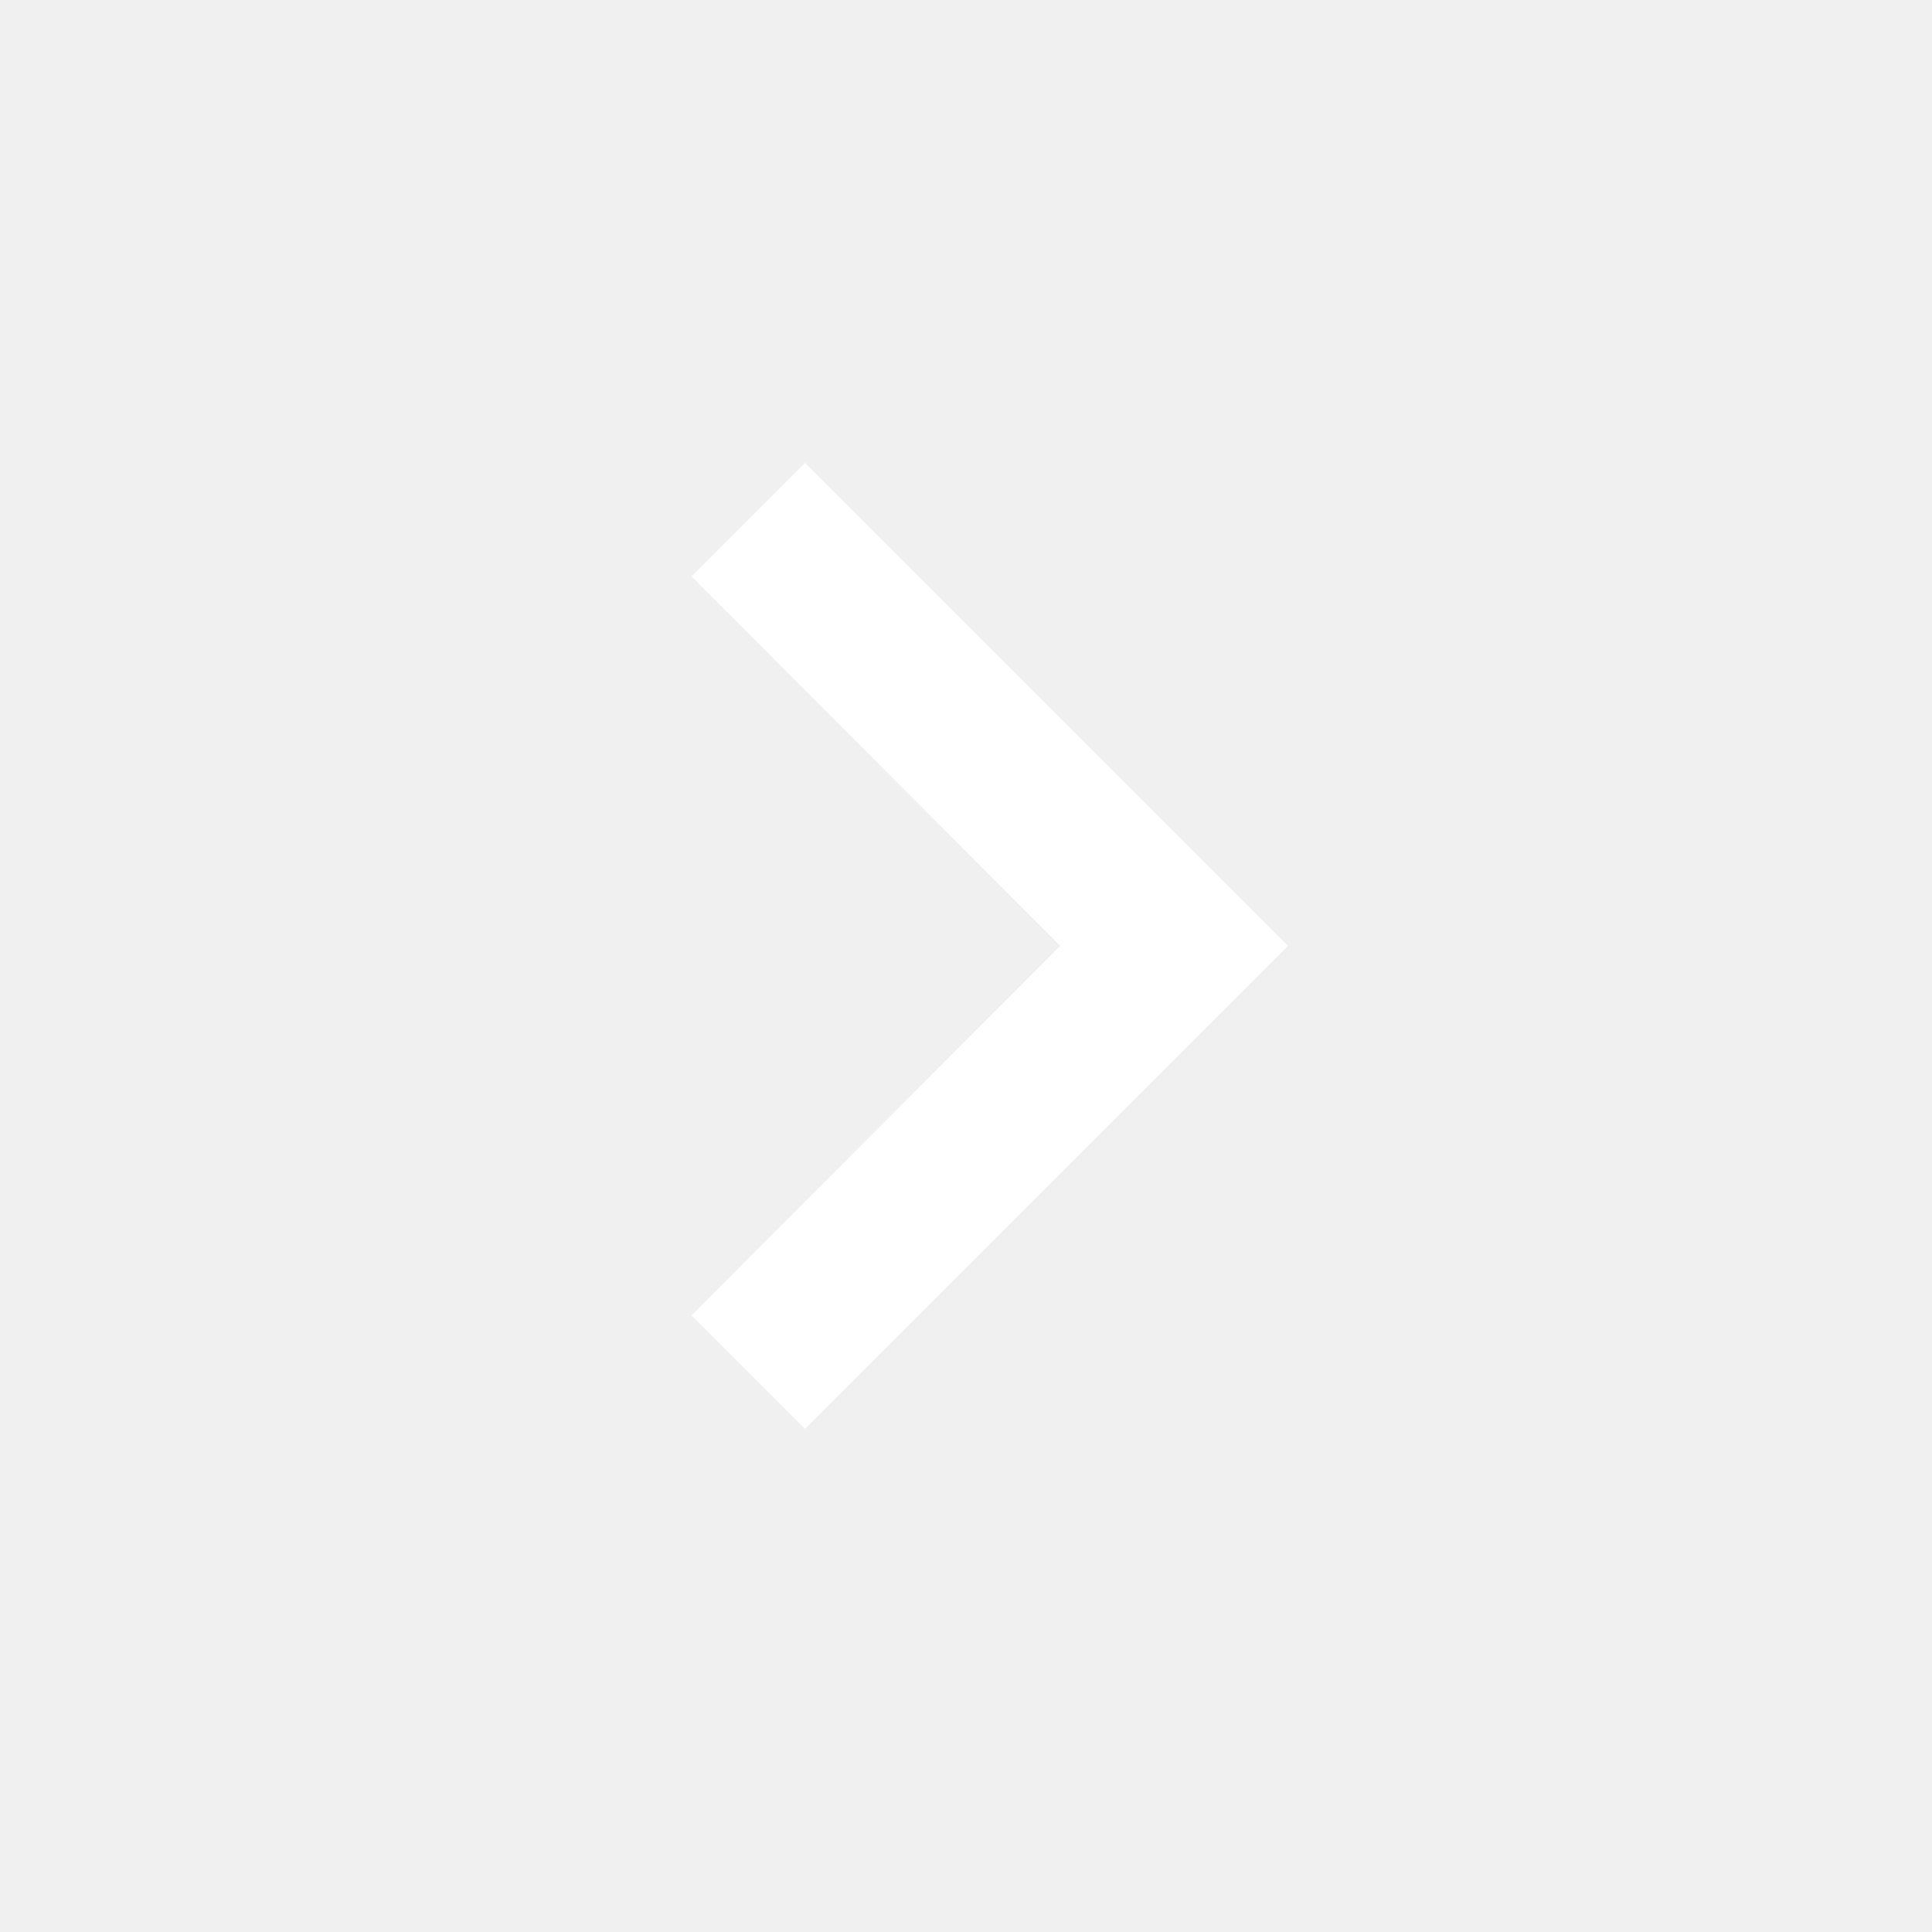
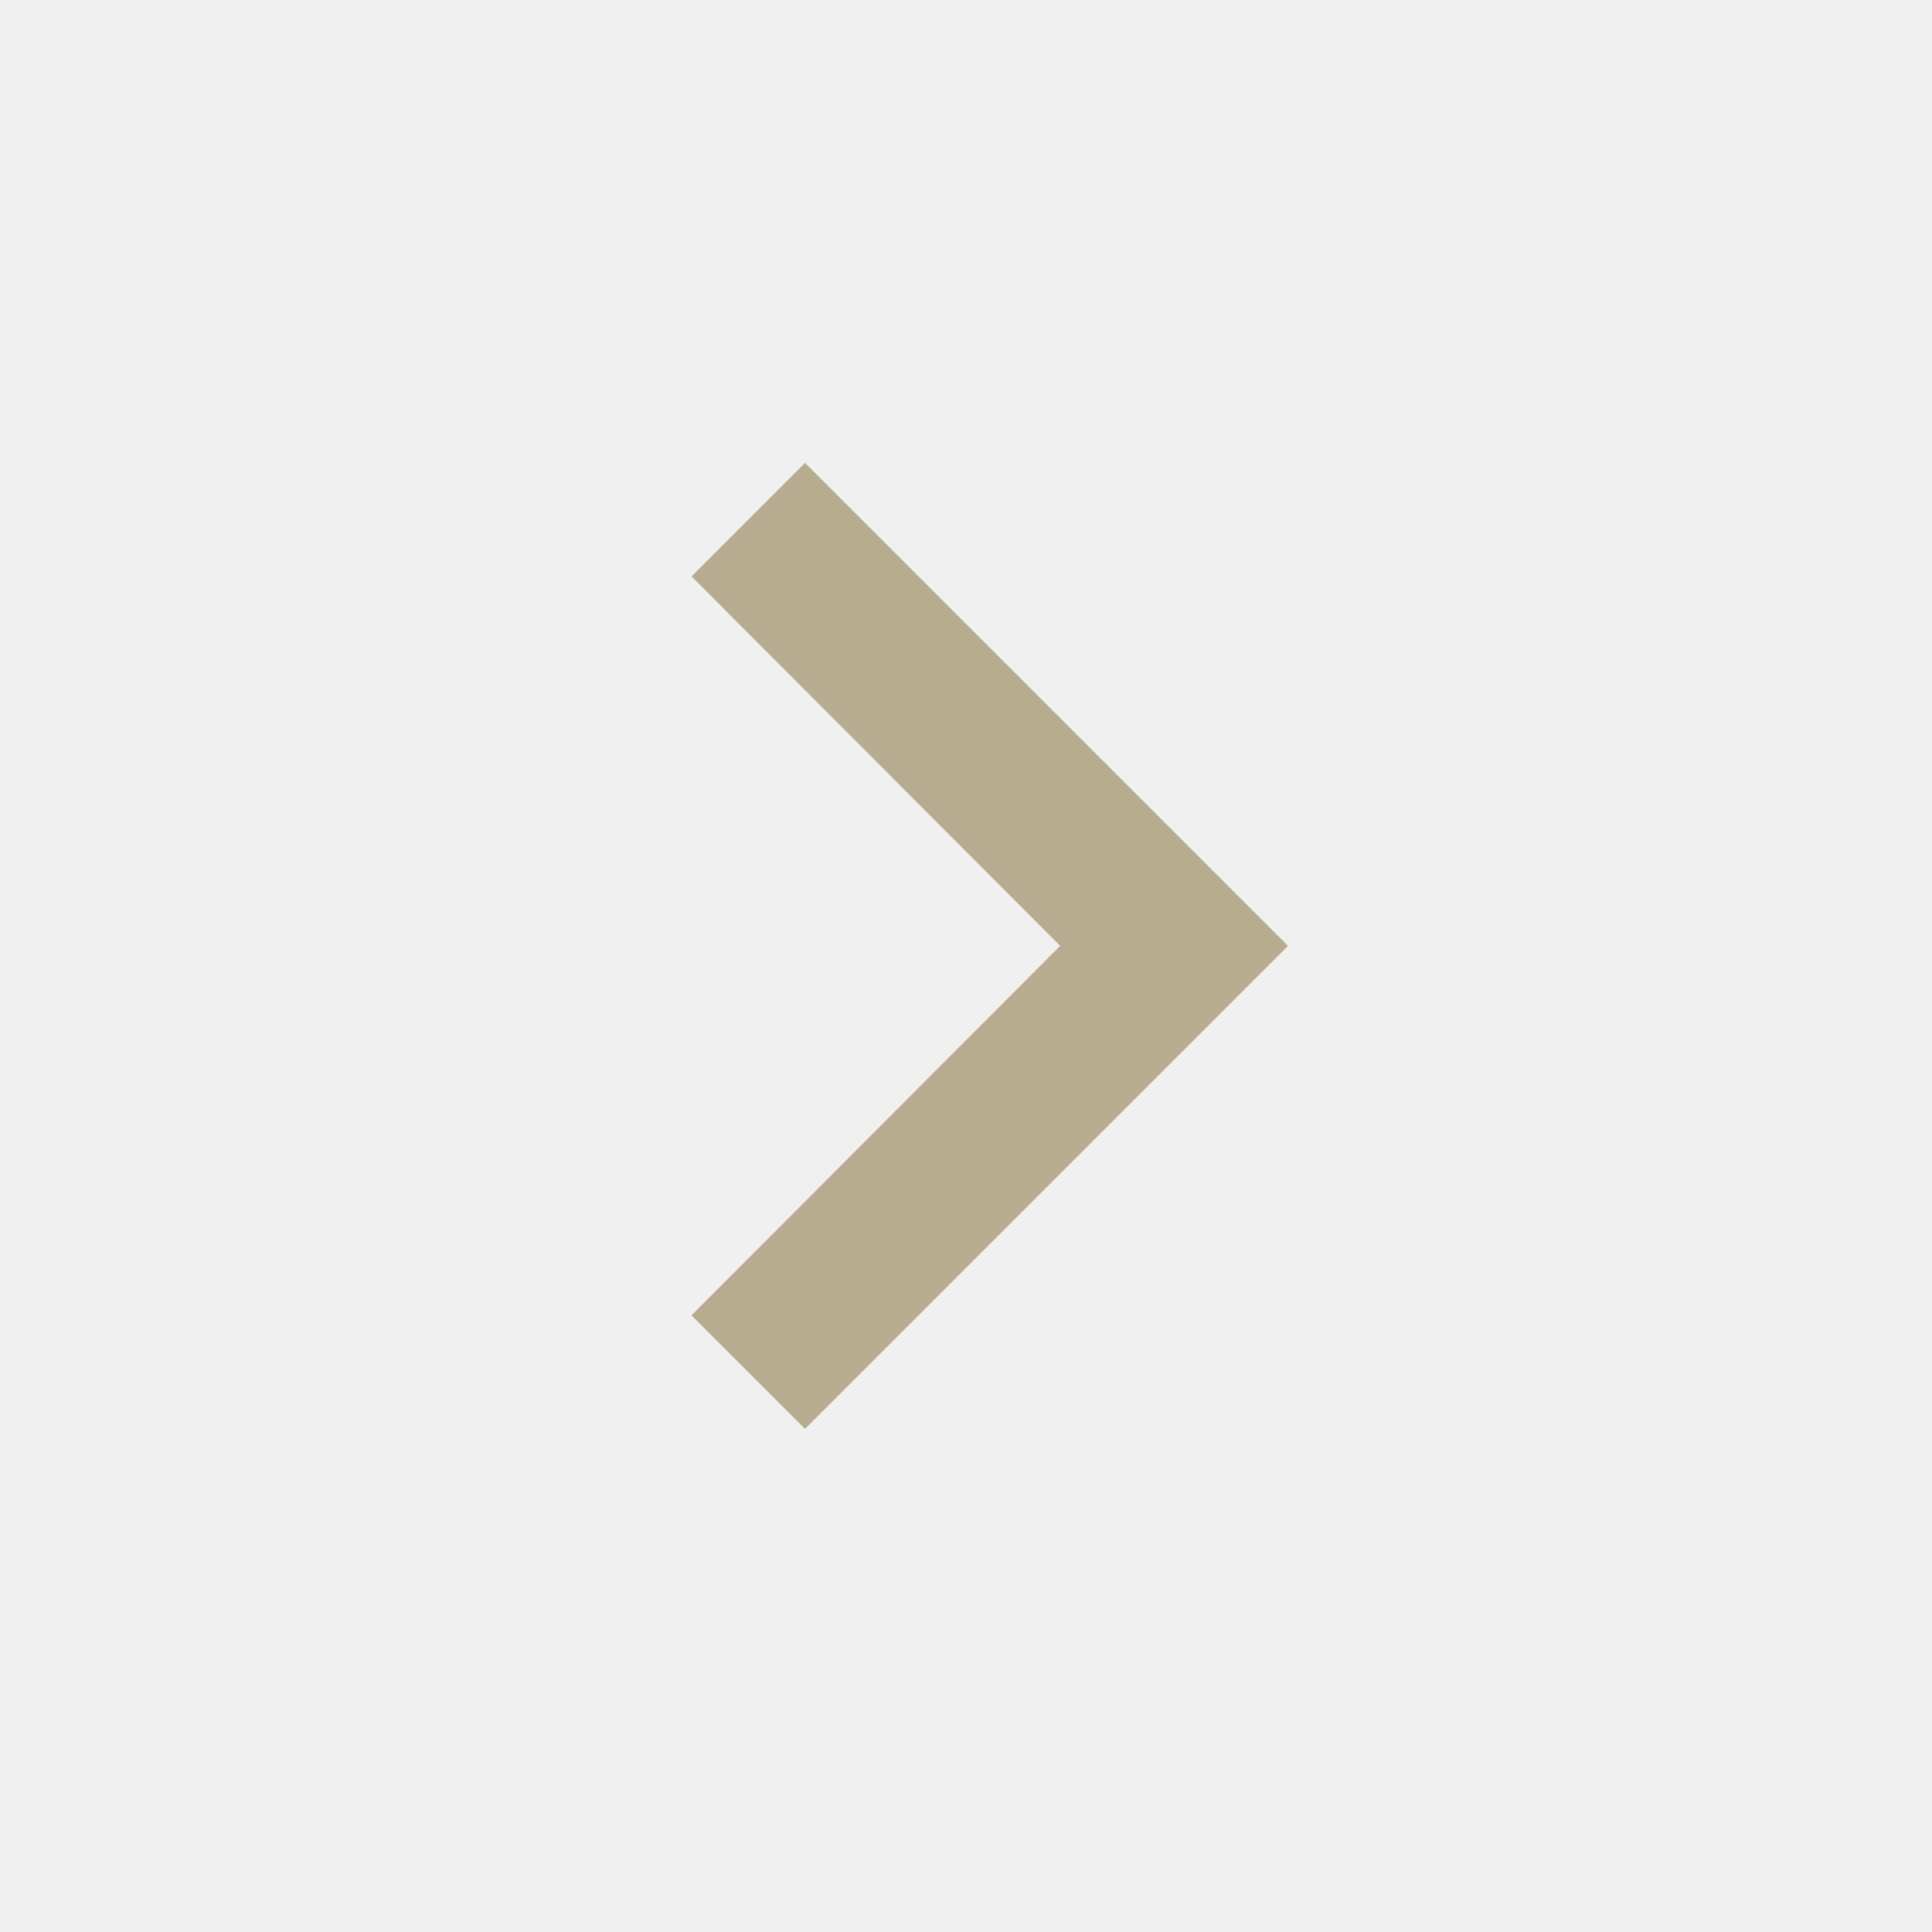
- <svg xmlns="http://www.w3.org/2000/svg" fill="#FFFFFF" height="48" viewBox="0 0 24 24" width="48">
+ <svg xmlns="http://www.w3.org/2000/svg" fill="#b7ab90" height="48" viewBox="0 0 24 24" width="48">
  <path d="M8.59 16.34l4.58-4.59-4.58-4.59L10 5.75l6 6-6 6z" />
  <path d="M0-.25h24v24H0z" fill="none" />
</svg>
